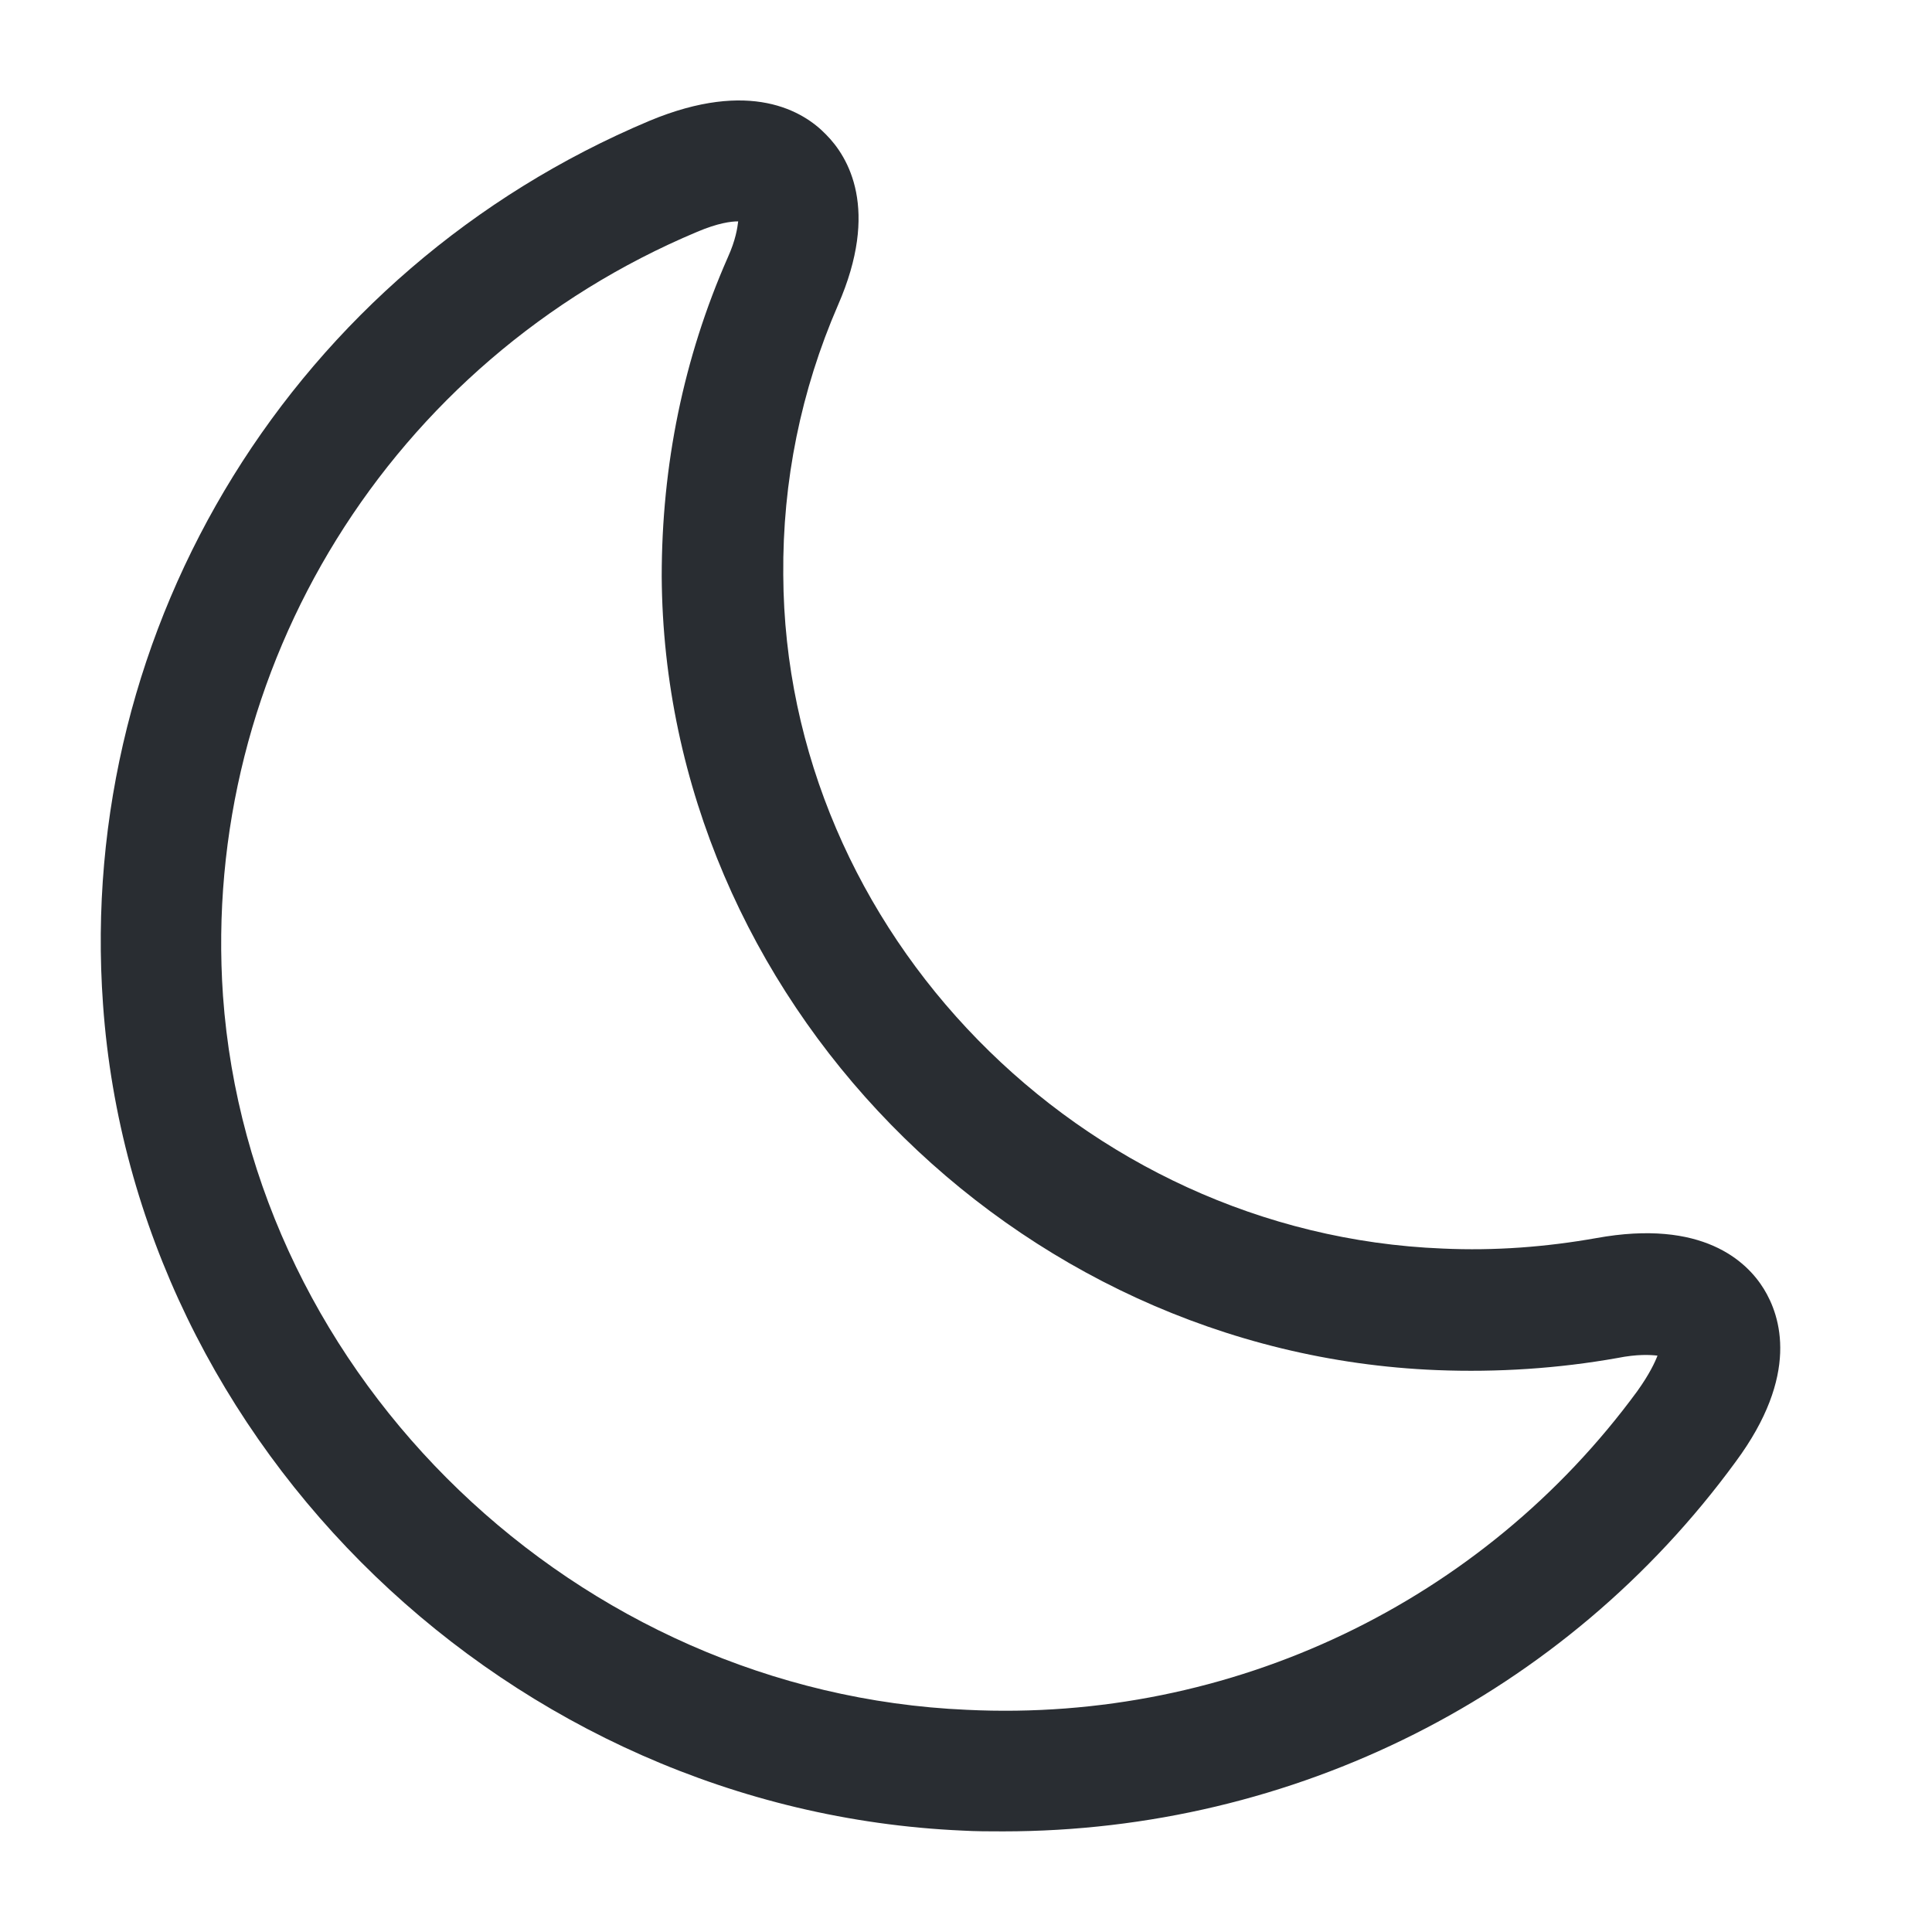
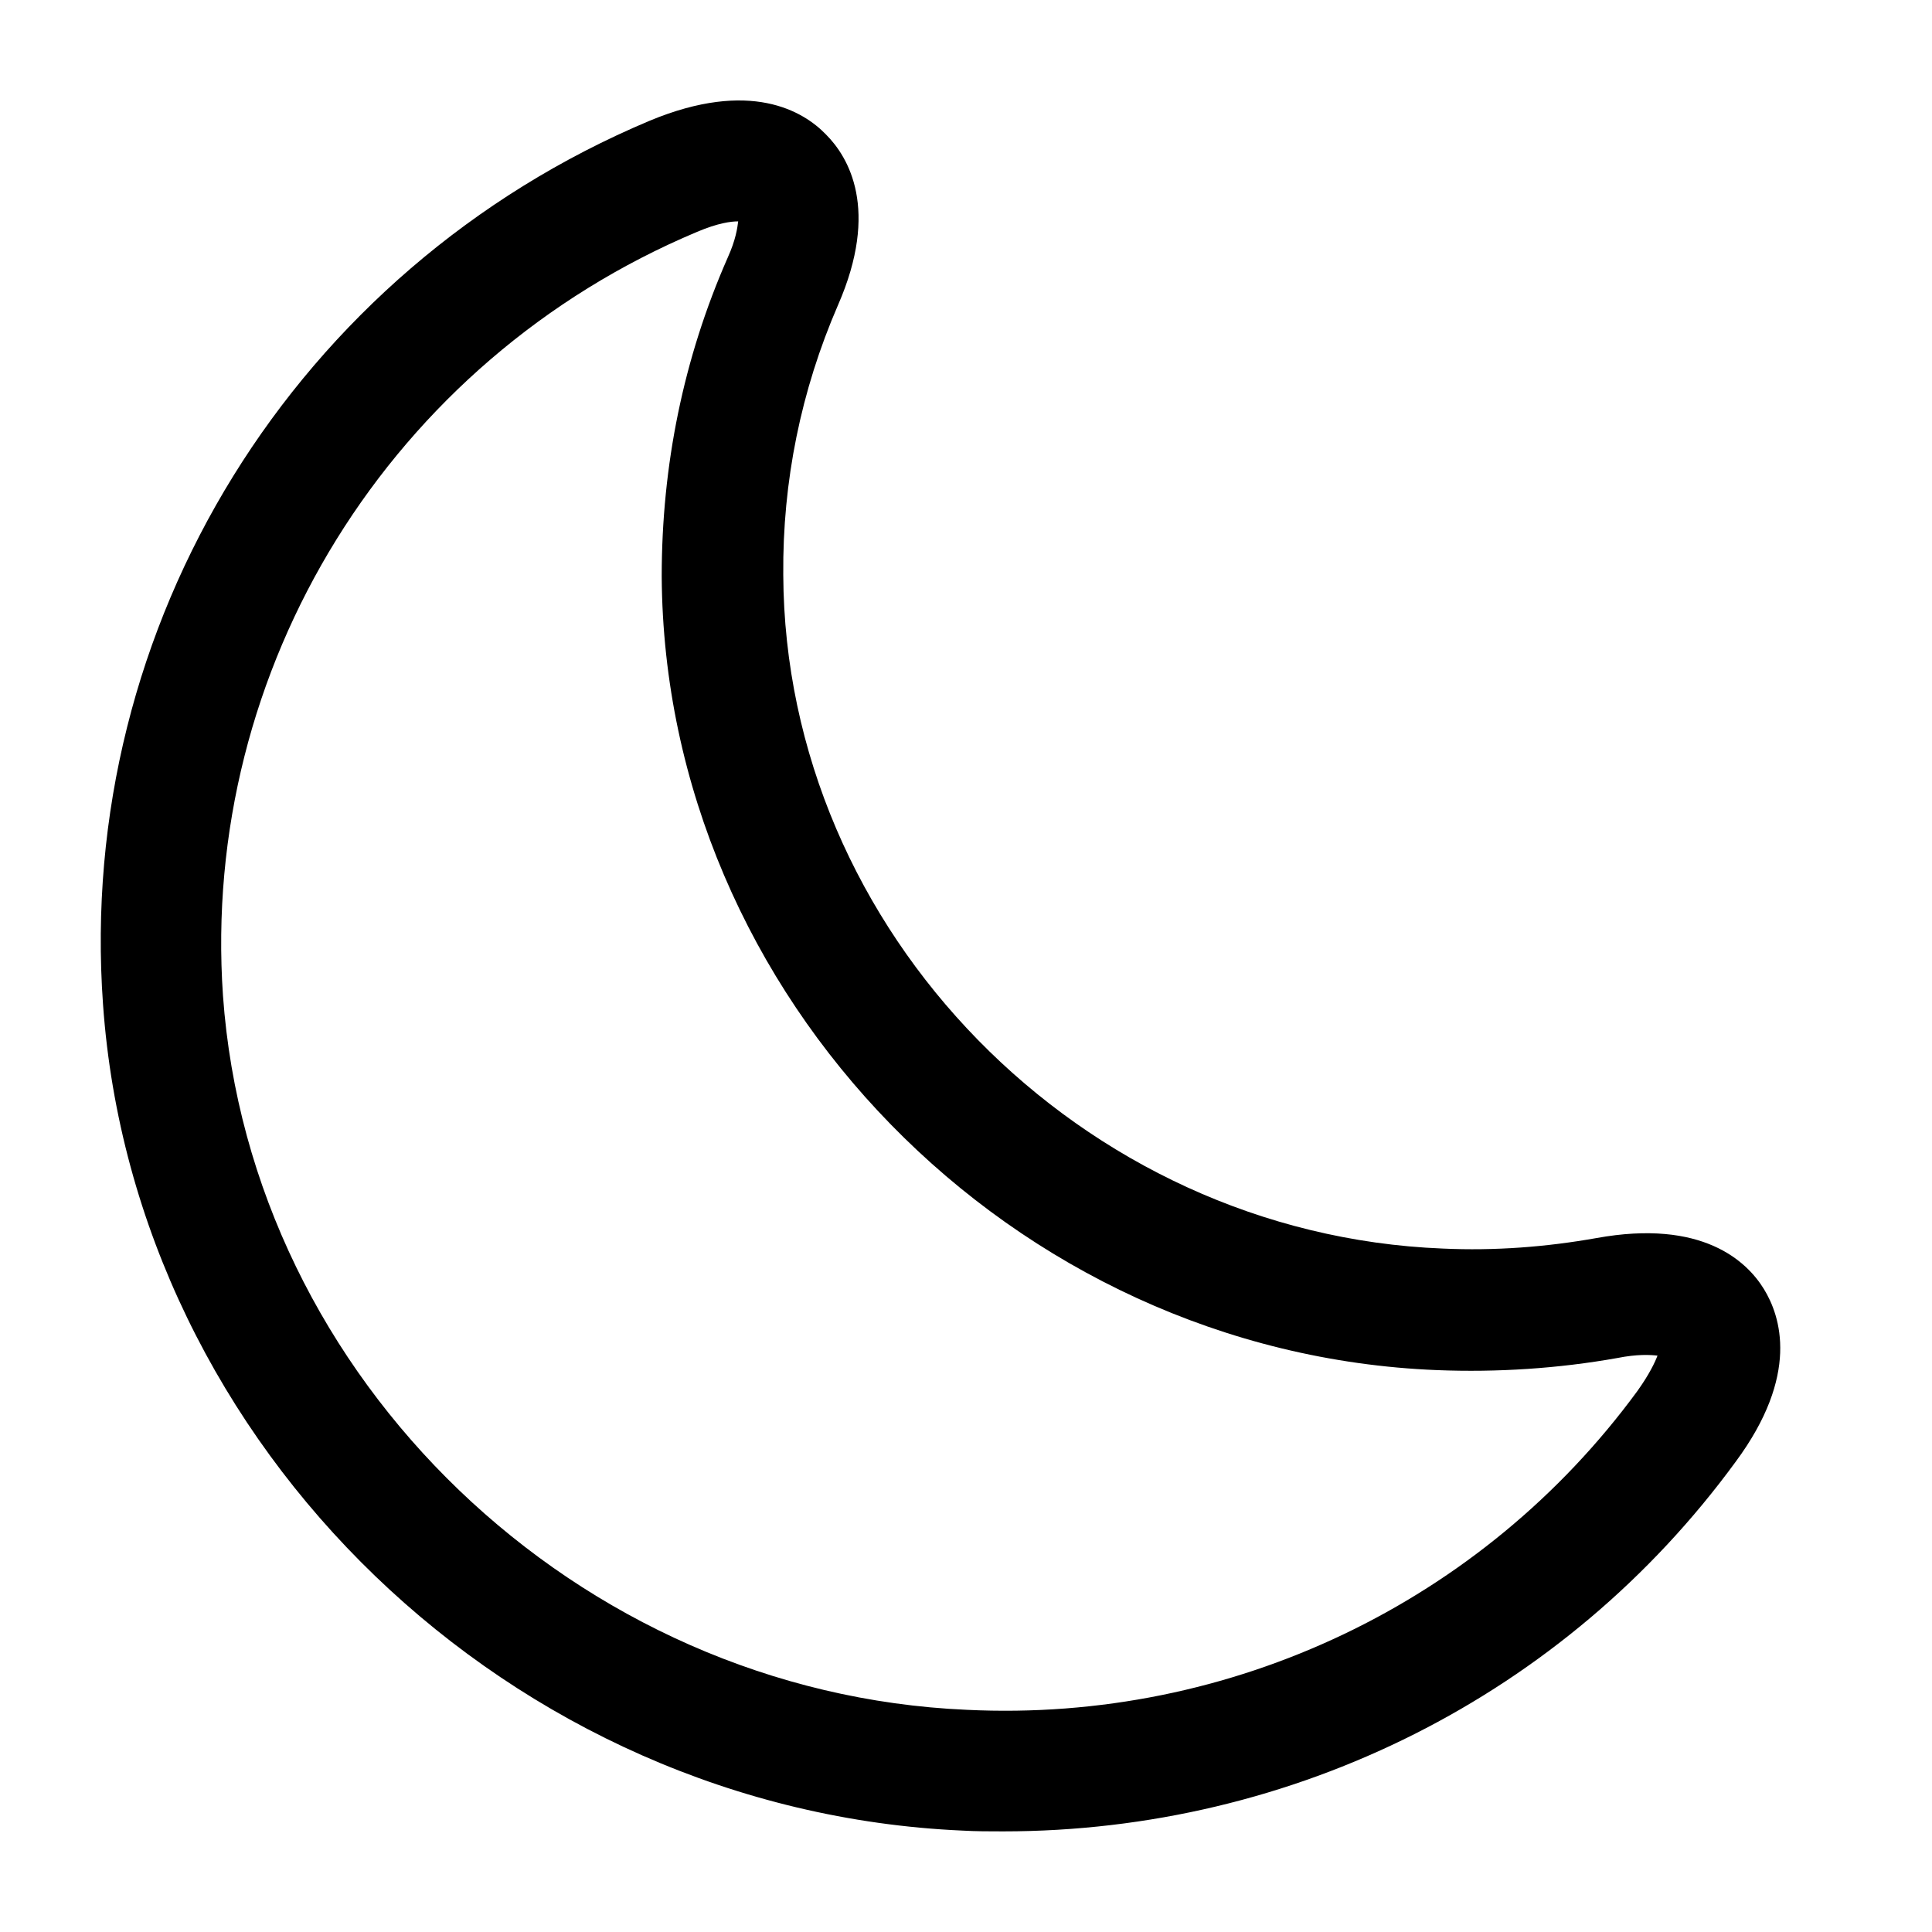
- <svg xmlns="http://www.w3.org/2000/svg" width="24" height="24" viewBox="0 0 24 24" fill="none">
-   <path d="M12.46 22.75C12.29 22.75 12.12 22.75 11.95 22.74C6.35 22.49 1.67 17.98 1.28 12.48C0.94 7.76 3.67 3.35 8.07 1.5C9.32 0.98 9.98 1.38 10.26 1.67C10.54 1.95 10.93 2.6 10.41 3.79C9.95 4.85 9.72 5.98 9.73 7.14C9.75 11.57 13.43 15.33 17.92 15.51C18.57 15.54 19.21 15.49 19.83 15.38C21.15 15.14 21.7 15.67 21.91 16.01C22.12 16.35 22.36 17.08 21.56 18.16C19.44 21.06 16.07 22.75 12.46 22.75ZM2.77 12.37C3.11 17.13 7.17 21.03 12.01 21.24C15.3 21.4 18.42 19.9 20.34 17.28C20.49 17.07 20.56 16.92 20.59 16.84C20.5 16.83 20.34 16.82 20.09 16.87C19.36 17 18.6 17.05 17.85 17.02C12.57 16.81 8.25 12.38 8.22 7.16C8.22 5.78 8.49 4.45 9.04 3.2C9.14 2.98 9.16 2.83 9.17 2.75C9.08 2.75 8.92 2.77 8.66 2.88C4.85 4.48 2.49 8.3 2.77 12.37Z" fill="#292D32" />
+ <svg xmlns="http://www.w3.org/2000/svg" width="24" height="24" viewBox="0 0 24 24" fill="black">
+   <path d="M12.46 22.75C12.29 22.75 12.12 22.75 11.95 22.74C6.35 22.49 1.67 17.98 1.28 12.48C0.94 7.76 3.67 3.35 8.07 1.5C9.32 0.98 9.98 1.38 10.26 1.67C10.54 1.95 10.93 2.6 10.41 3.79C9.95 4.85 9.72 5.98 9.73 7.14C9.75 11.57 13.43 15.33 17.92 15.51C18.57 15.54 19.21 15.49 19.83 15.38C21.15 15.14 21.7 15.67 21.91 16.01C22.12 16.35 22.36 17.08 21.56 18.16C19.44 21.06 16.07 22.75 12.46 22.75ZM2.77 12.37C3.11 17.13 7.17 21.03 12.01 21.24C15.3 21.4 18.42 19.9 20.34 17.28C20.49 17.07 20.56 16.92 20.59 16.84C20.5 16.83 20.34 16.82 20.09 16.87C19.36 17 18.6 17.05 17.85 17.02C12.57 16.81 8.25 12.38 8.22 7.16C8.22 5.78 8.49 4.45 9.04 3.2C9.14 2.98 9.16 2.83 9.17 2.75C9.08 2.75 8.92 2.77 8.66 2.88C4.85 4.48 2.49 8.3 2.77 12.37Z" />
</svg>
